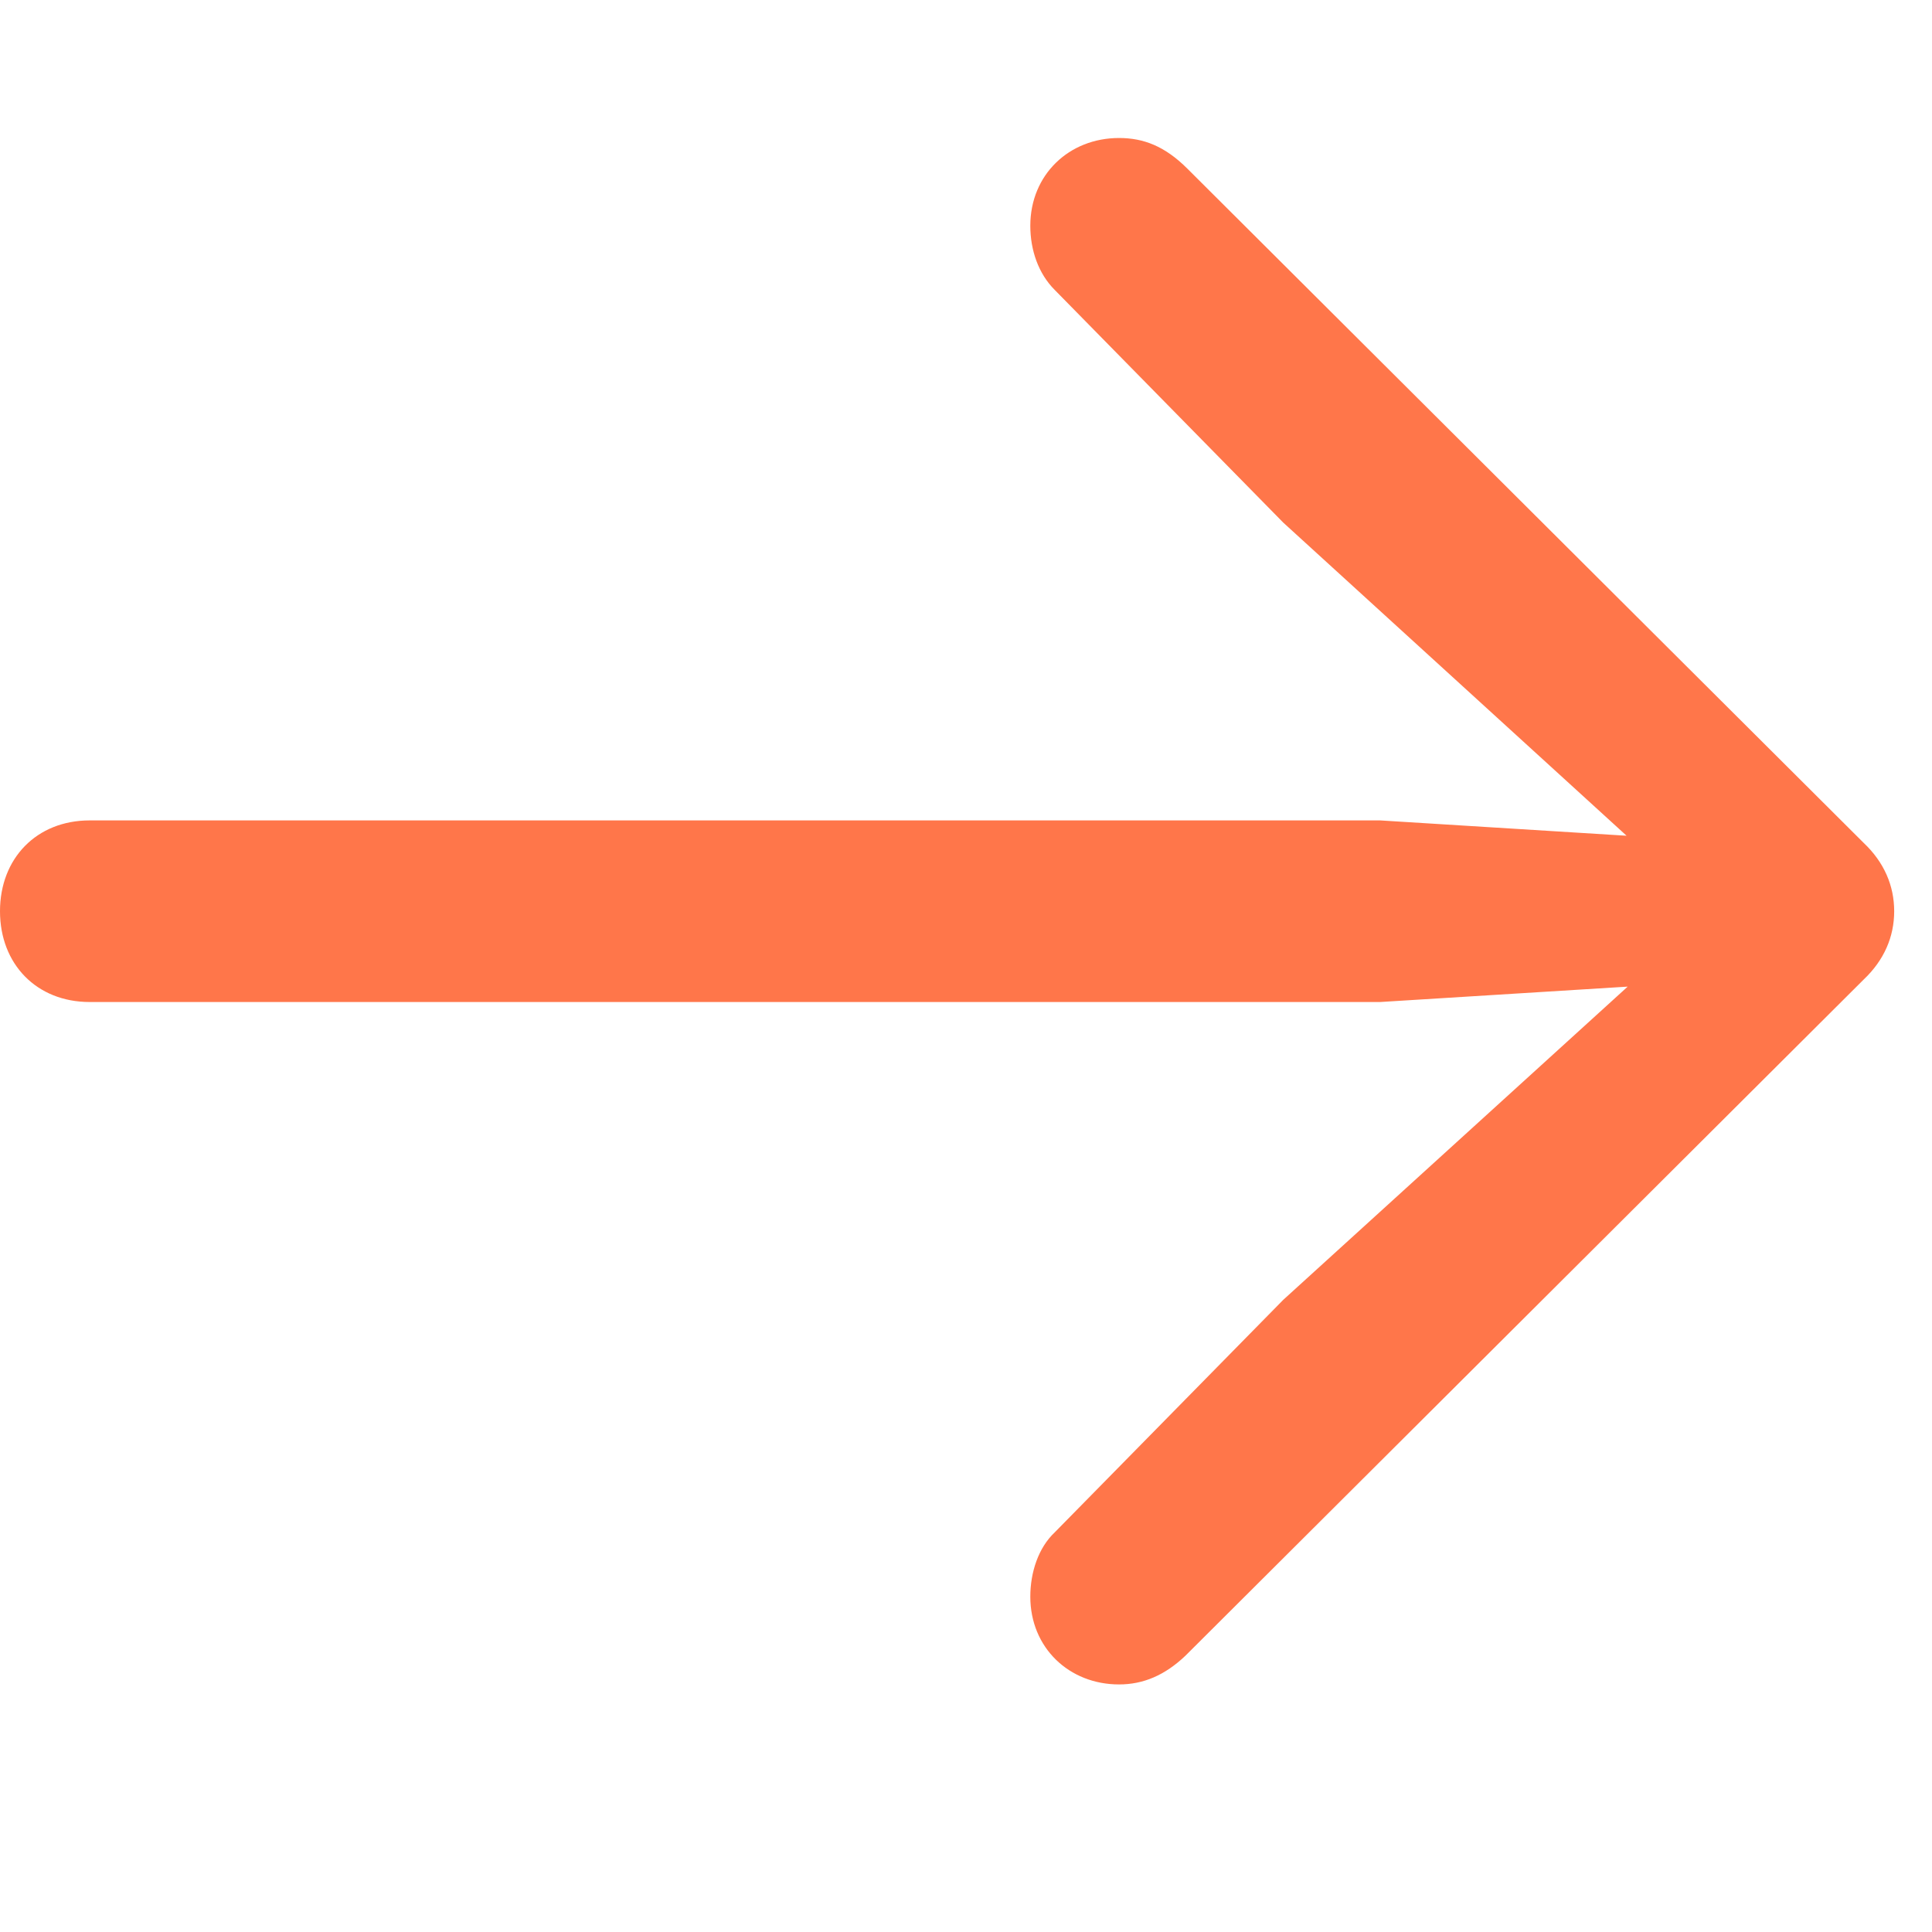
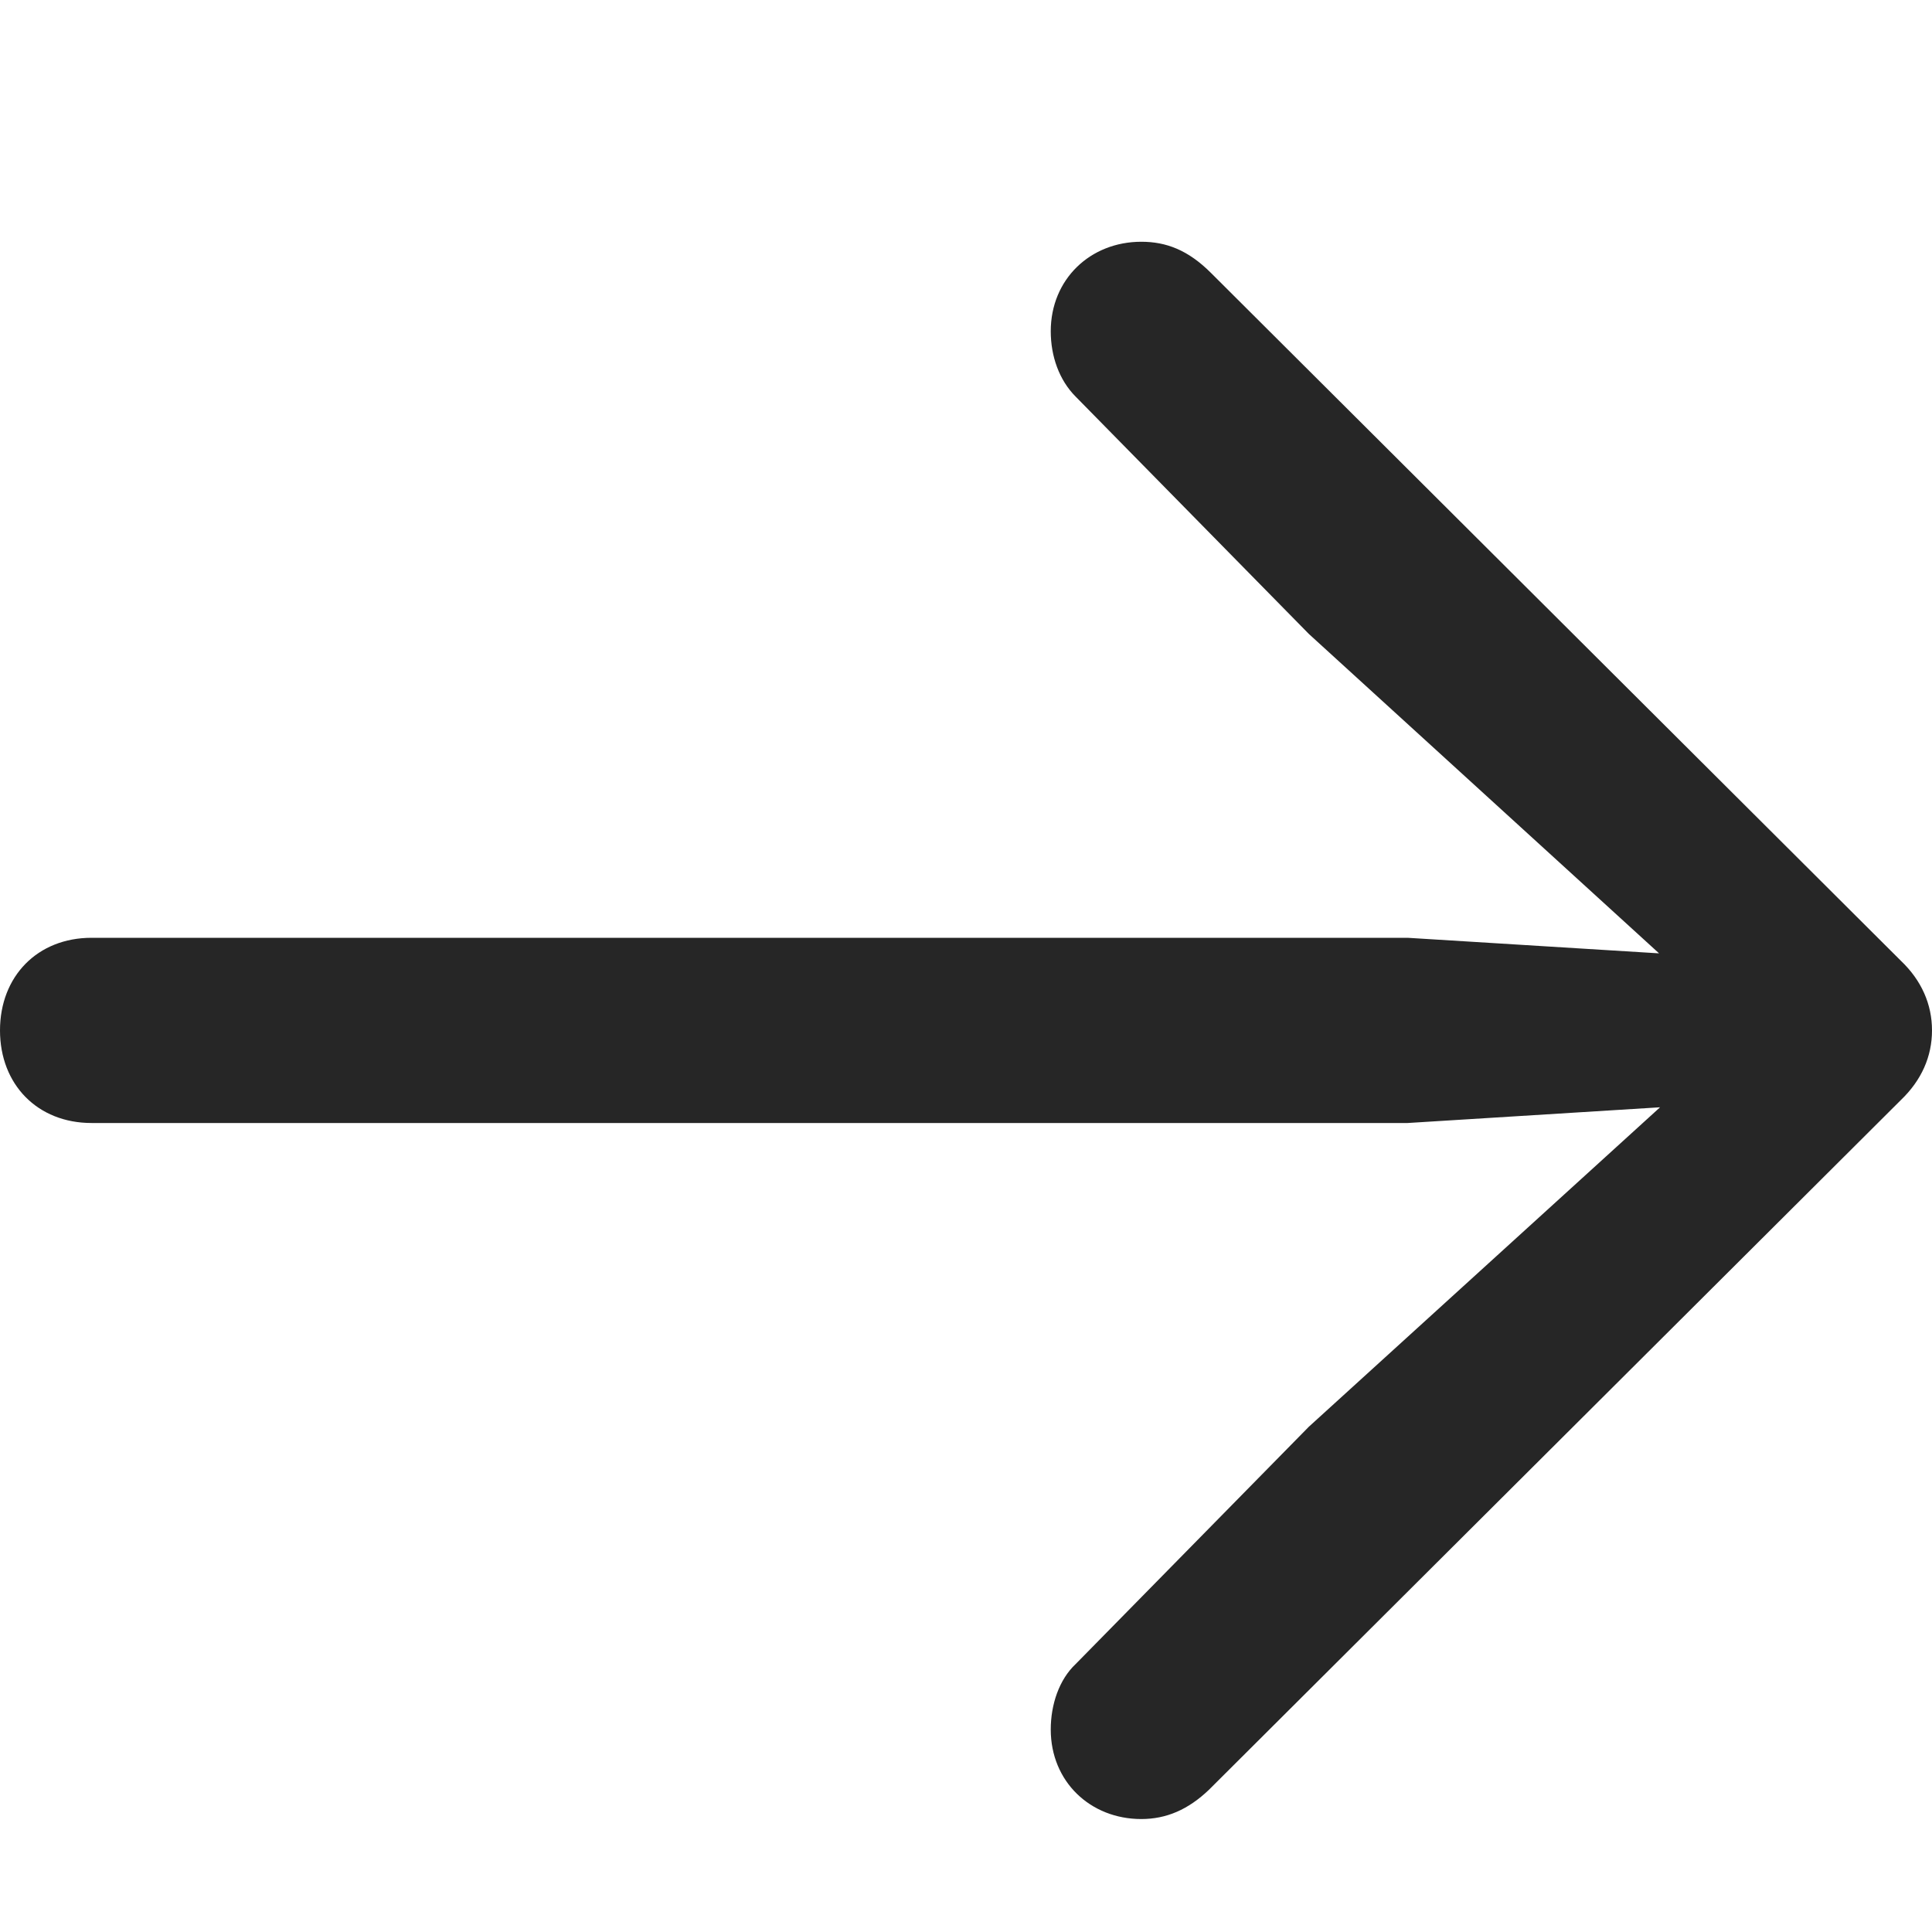
- <svg xmlns="http://www.w3.org/2000/svg" width="14" height="14" viewBox="0 0 14 14" fill="none">
-   <path d="M13.726 6.603C13.726 6.418 13.653 6.248 13.505 6.108L8.604 1.222C8.441 1.059 8.286 1 8.109 1C7.747 1 7.466 1.266 7.466 1.636C7.466 1.813 7.525 1.983 7.643 2.101L9.299 3.787L12.233 6.463L12.381 6.093L10.001 5.945H0.65C0.266 5.945 0 6.219 0 6.603C0 6.987 0.266 7.261 0.65 7.261H10.001L12.381 7.113L12.233 6.751L9.299 9.419L7.643 11.104C7.525 11.215 7.466 11.393 7.466 11.57C7.466 11.94 7.747 12.206 8.109 12.206C8.286 12.206 8.441 12.139 8.589 11.999L13.505 7.098C13.653 6.958 13.726 6.788 13.726 6.603Z" fill="#ff5e2b" fill-opacity="0.85" />
+ <svg xmlns="http://www.w3.org/2000/svg" width="15" height="15" viewBox="0 0 15 15" fill="none">
+   <path d="M15 8C15 7.798 14.919 7.612 14.758 7.459L9.402 2.119C9.225 1.942 9.055 1.877 8.861 1.877C8.465 1.877 8.158 2.168 8.158 2.572C8.158 2.765 8.223 2.951 8.352 3.08L10.162 4.922L13.368 7.846L13.53 7.442L10.929 7.281H0.711C0.291 7.281 0 7.58 0 8C0 8.42 0.291 8.719 0.711 8.719H10.929L13.53 8.557L13.368 8.161L10.162 11.077L8.352 12.919C8.223 13.04 8.158 13.234 8.158 13.428C8.158 13.832 8.465 14.123 8.861 14.123C9.055 14.123 9.225 14.05 9.386 13.896L14.758 8.541C14.919 8.387 15 8.202 15 8Z" fill="black" fill-opacity="0.85" />
</svg>
